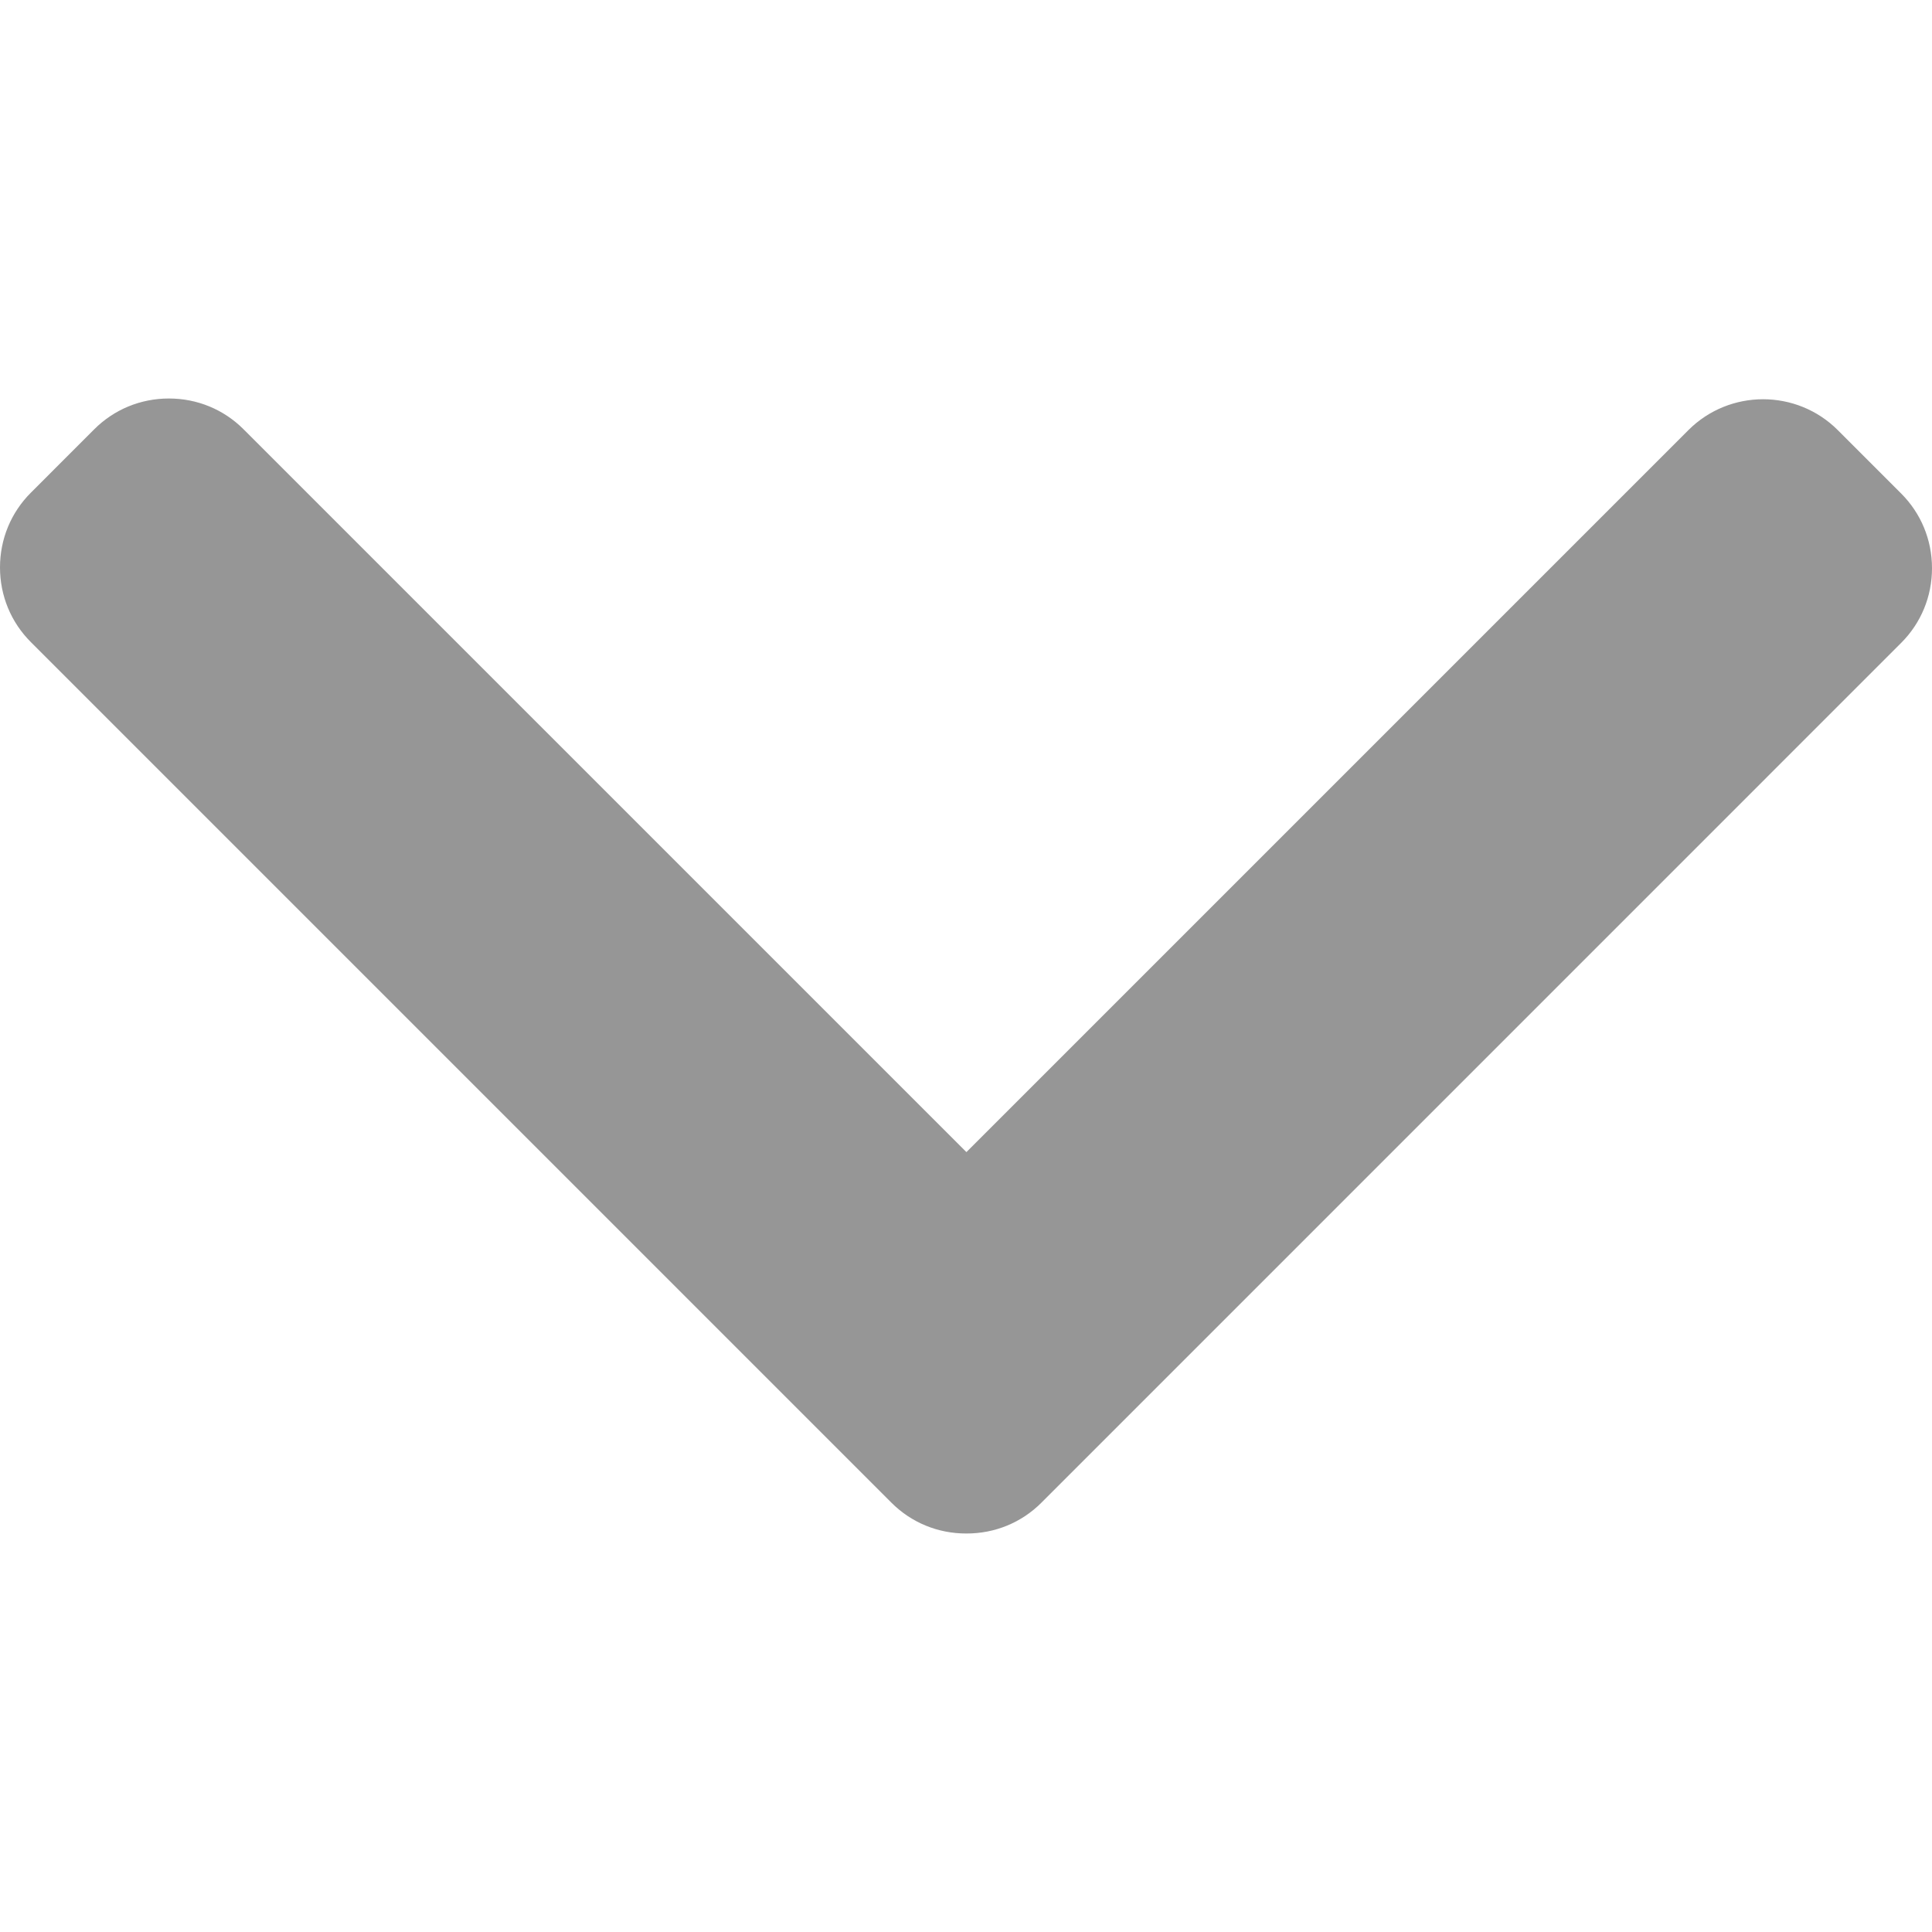
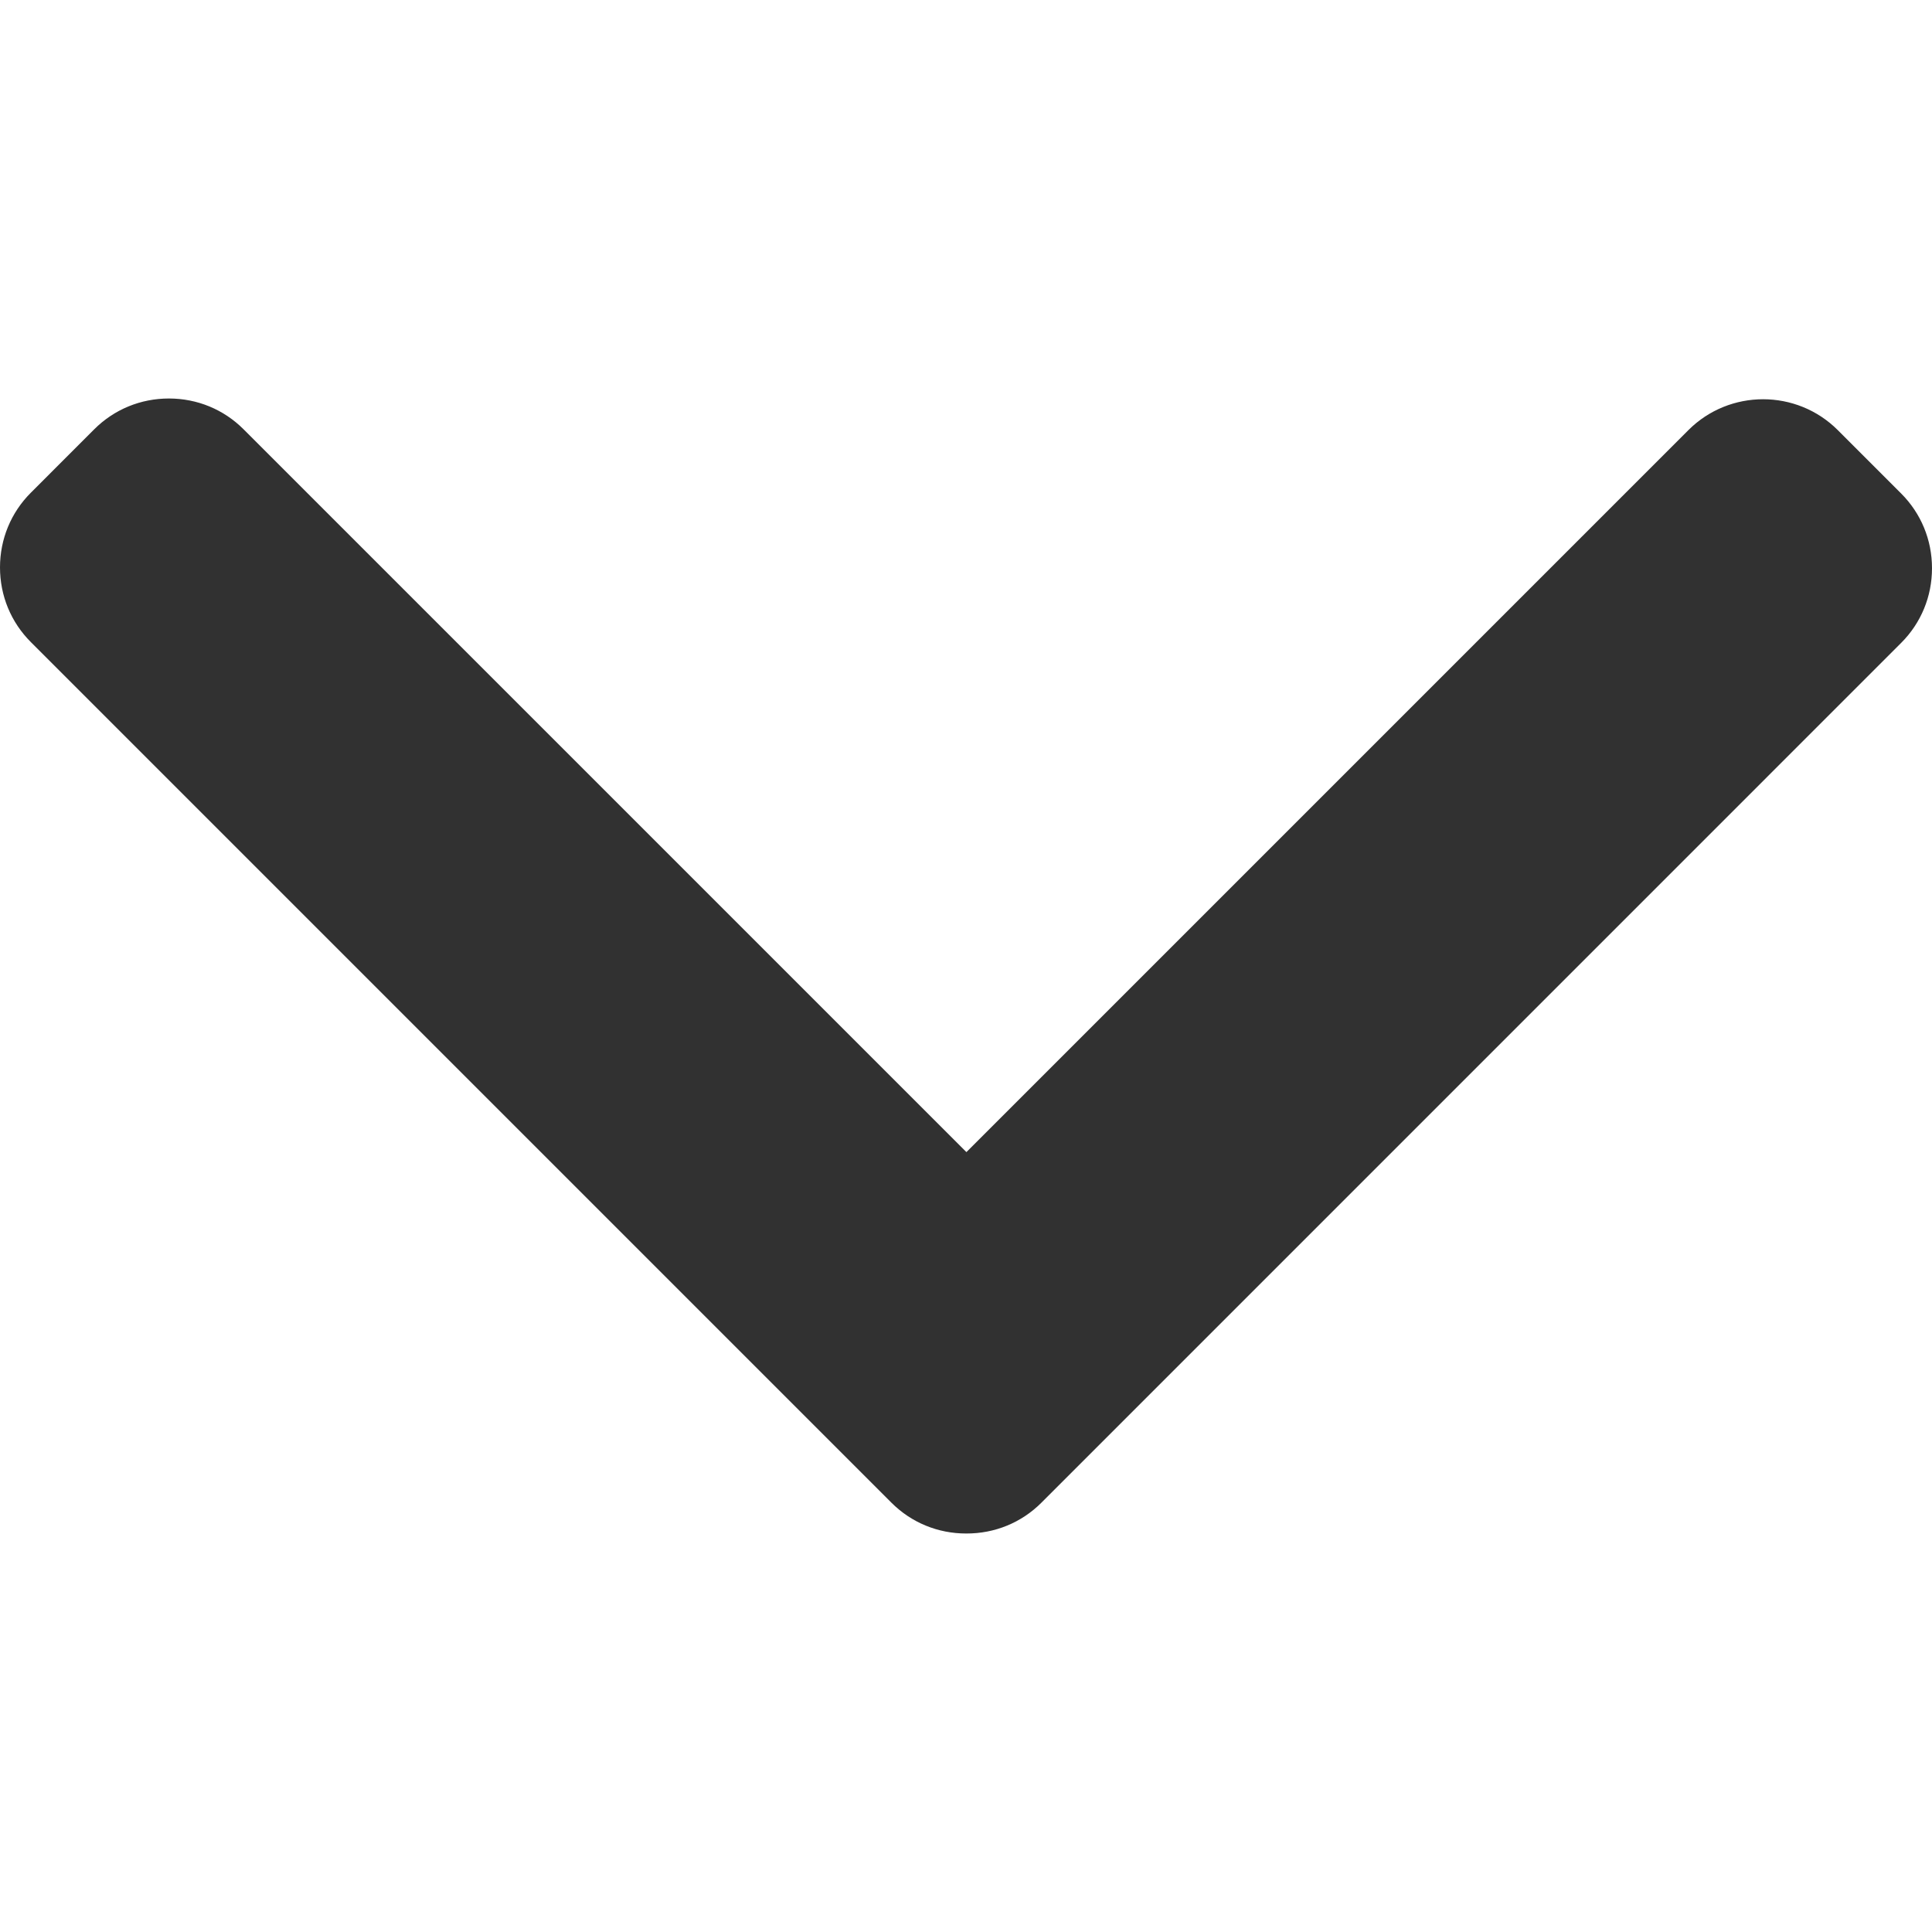
<svg xmlns="http://www.w3.org/2000/svg" width="512" height="512" viewBox="0 0 492 492">
-   <path d="M246.104 293.392L62.04 109.336c-5.056-5.068-11.816-7.856-19.024-7.856-7.212 0-13.968 2.788-19.032 7.856l-16.12 16.128C2.792 130.524 0 137.288 0 144.496s2.792 13.964 7.864 19.028l219.144 219.148c5.08 5.084 11.868 7.868 19.084 7.848 7.248.02 14.028-2.76 19.112-7.848l218.932-218.944c5.072-5.064 7.864-11.82 7.864-19.032 0-7.208-2.792-13.964-7.864-19.032l-16.12-16.124c-10.492-10.492-27.572-10.492-38.06 0L246.104 293.392z" fill="#969696" data-original="#000000" />
+   <path d="M246.104 293.392L62.04 109.336c-5.056-5.068-11.816-7.856-19.024-7.856-7.212 0-13.968 2.788-19.032 7.856l-16.12 16.128C2.792 130.524 0 137.288 0 144.496s2.792 13.964 7.864 19.028l219.144 219.148c5.08 5.084 11.868 7.868 19.084 7.848 7.248.02 14.028-2.76 19.112-7.848l218.932-218.944c5.072-5.064 7.864-11.82 7.864-19.032 0-7.208-2.792-13.964-7.864-19.032l-16.12-16.124c-10.492-10.492-27.572-10.492-38.06 0L246.104 293.392z" fill="#313131" data-original="#000000" />
</svg>
